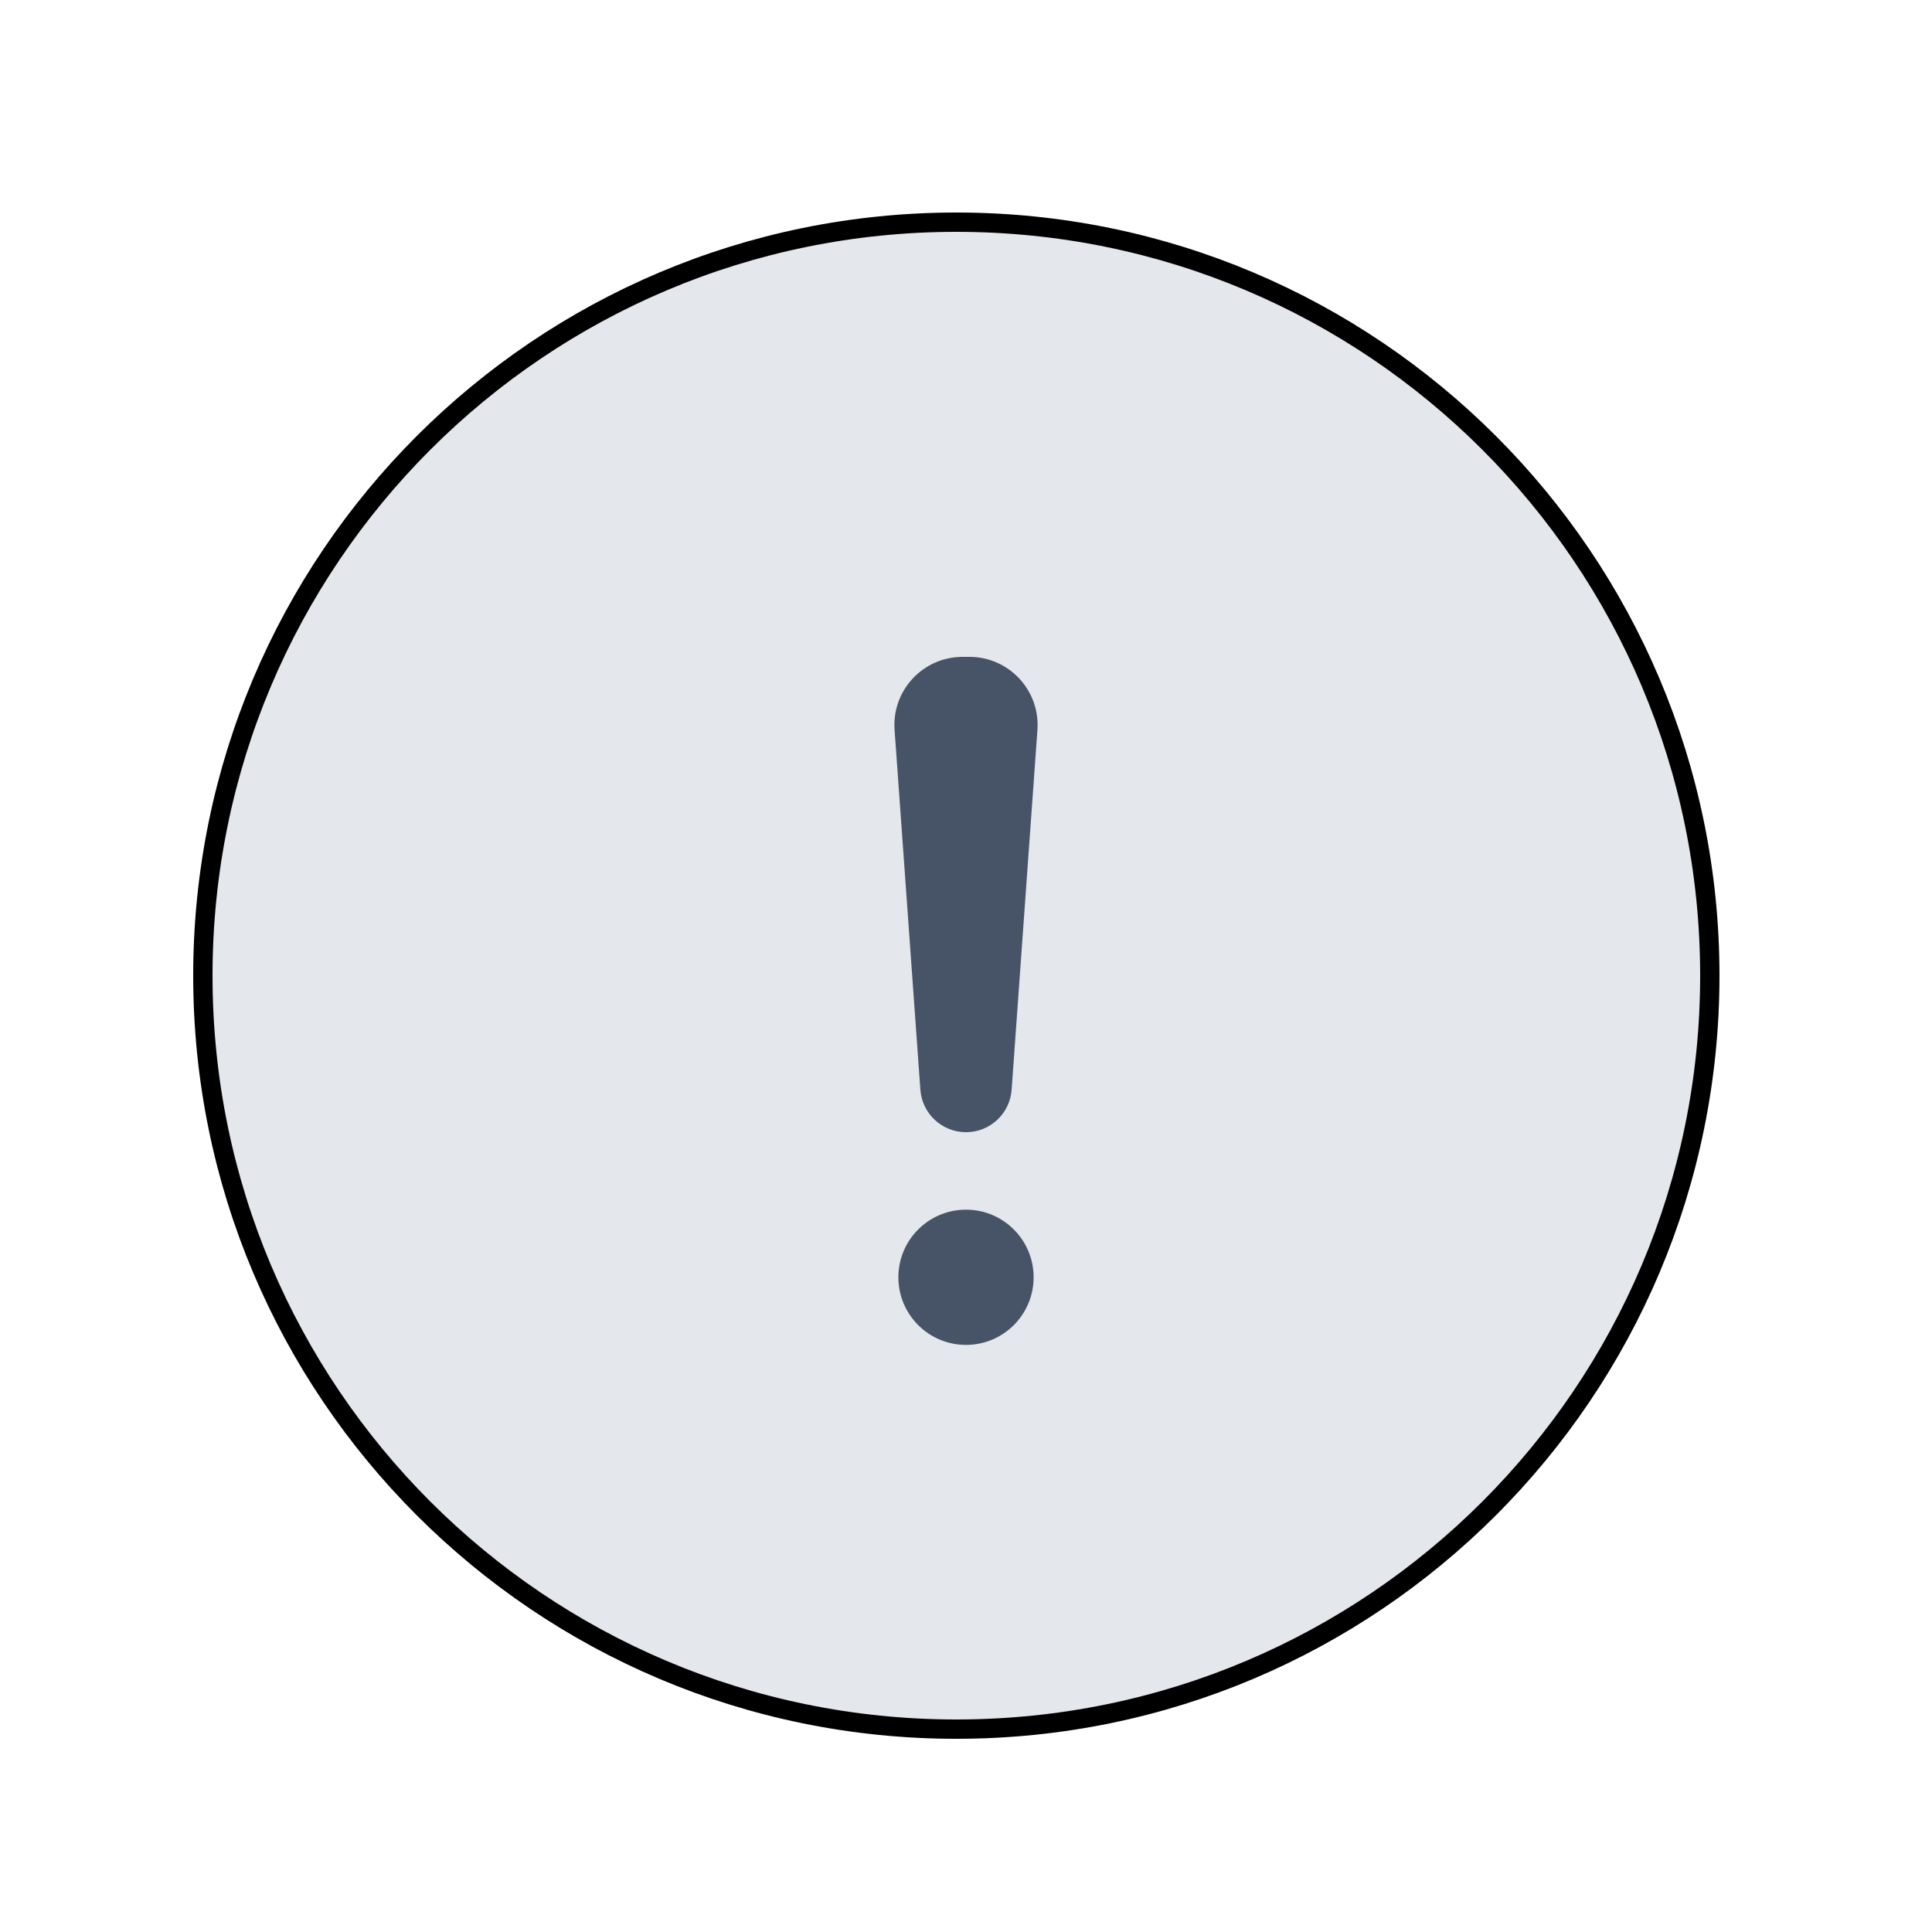
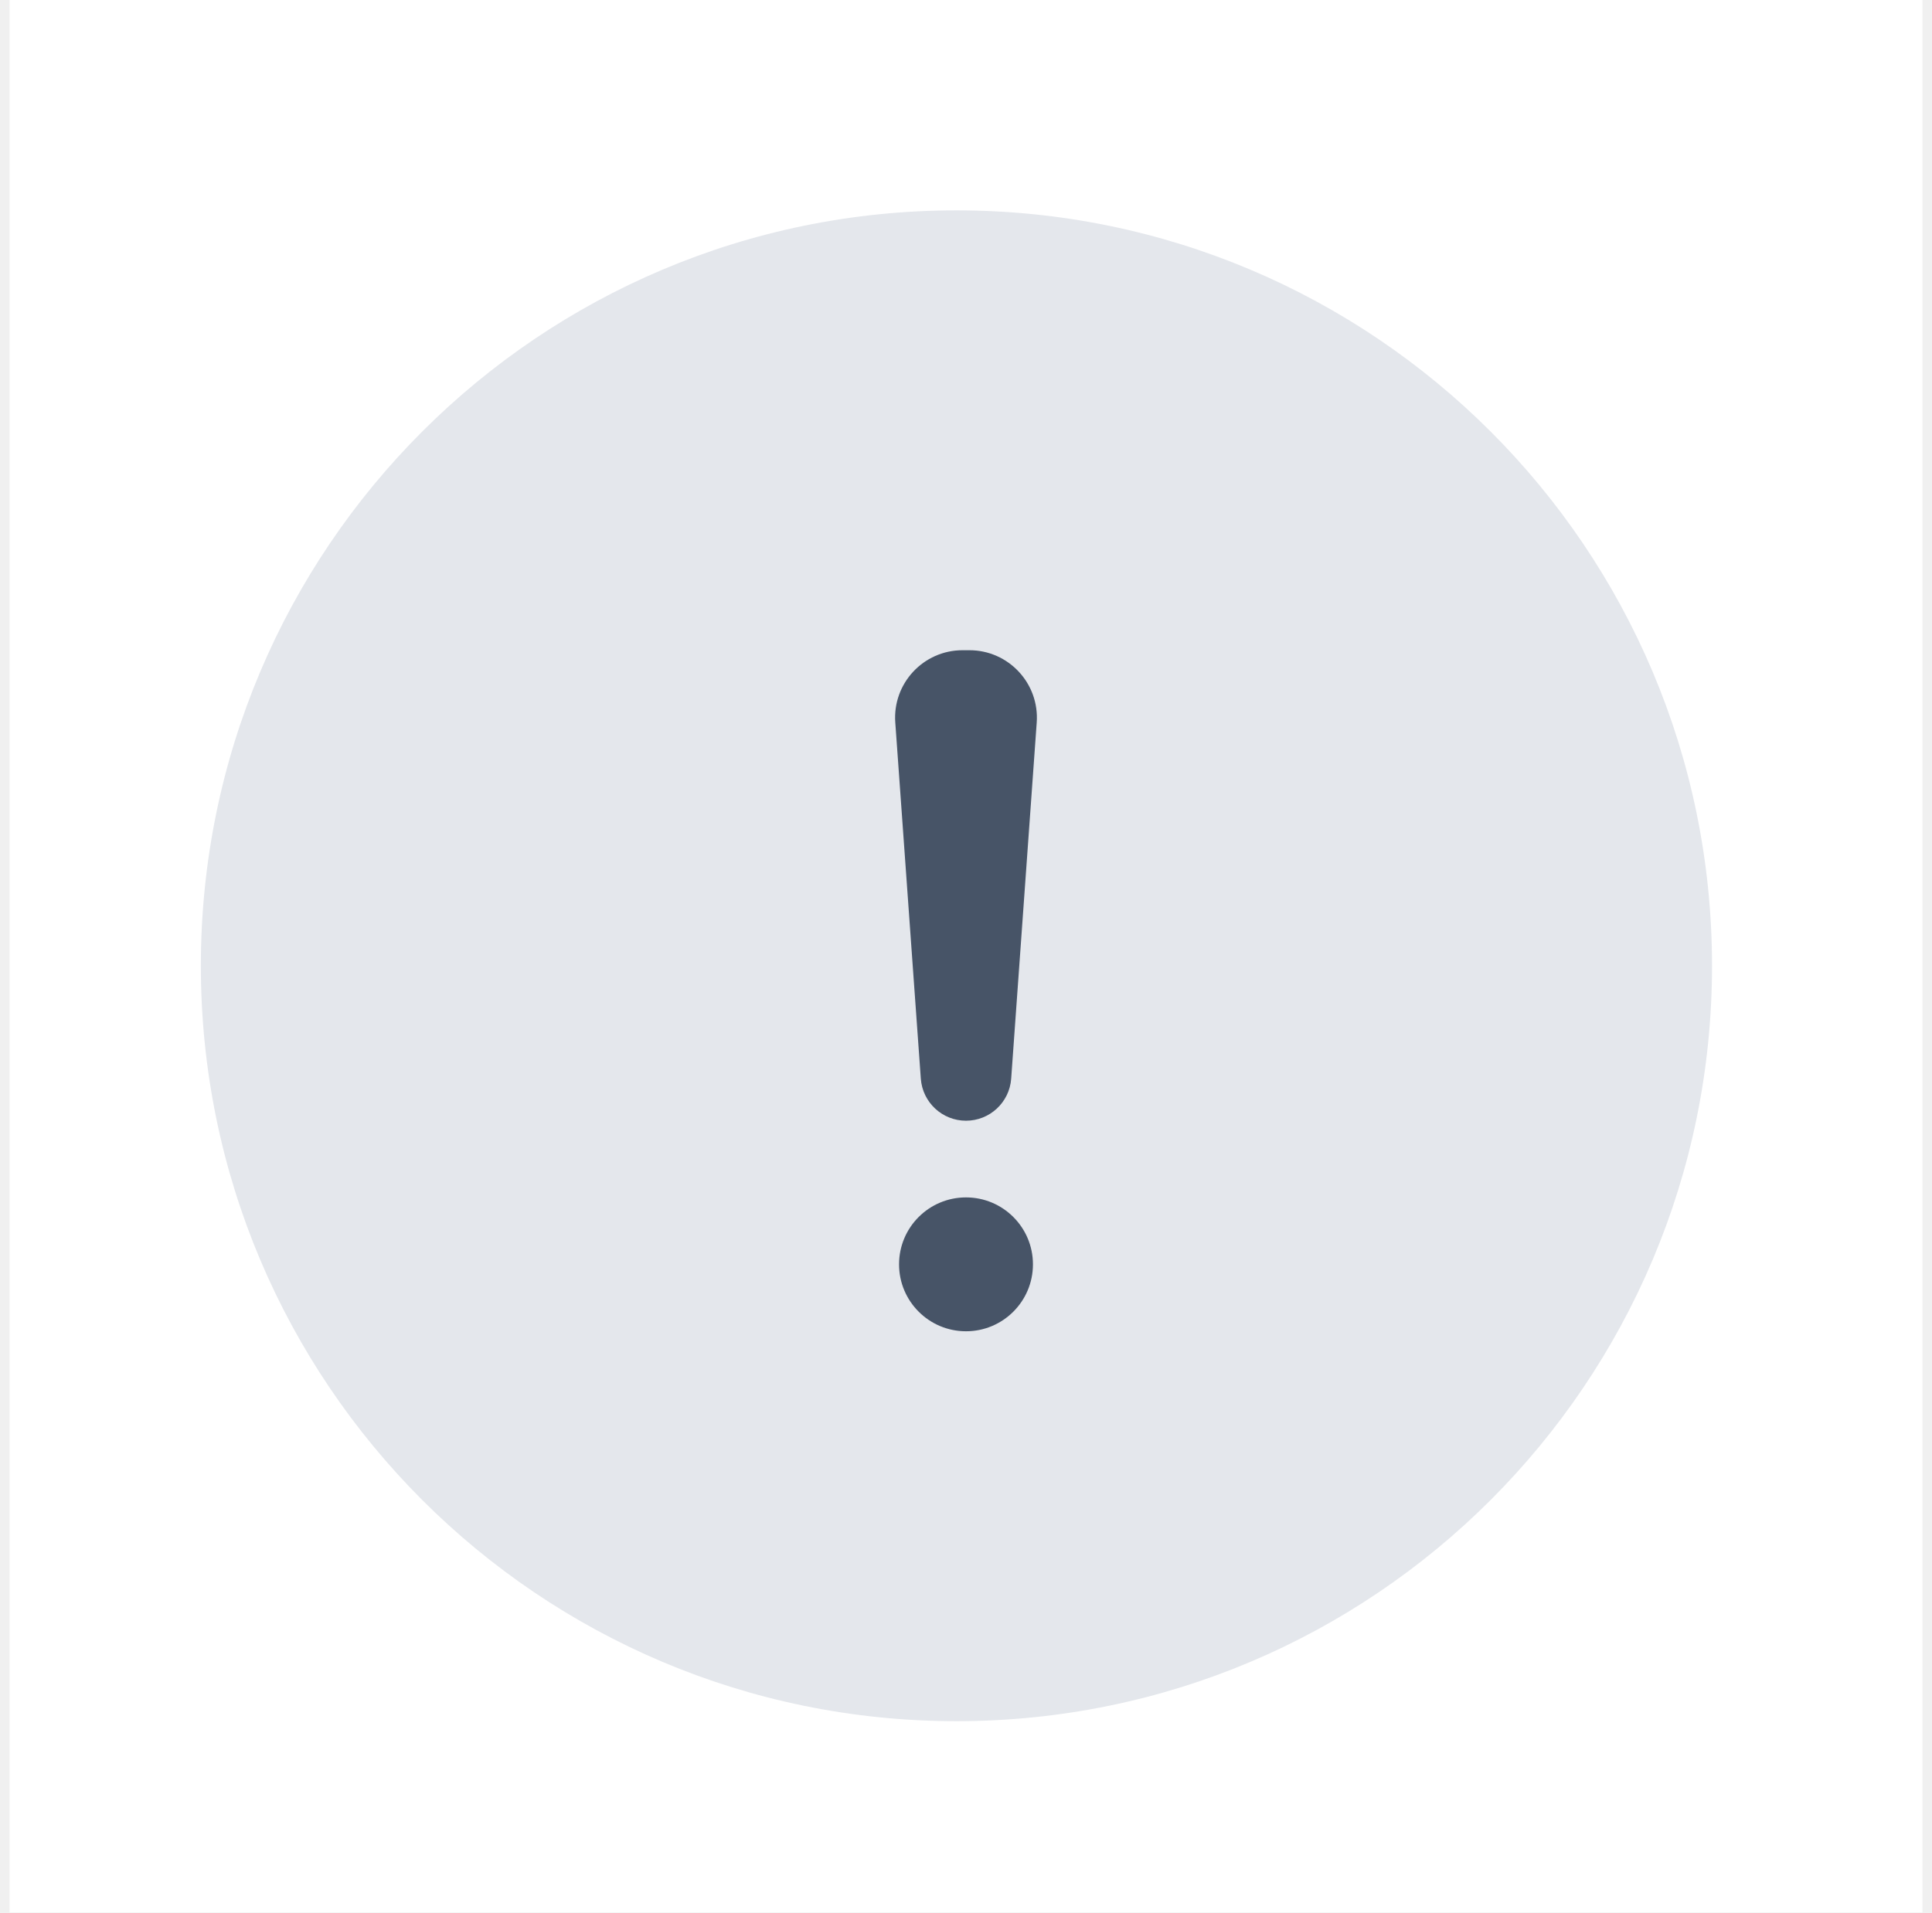
- <svg xmlns="http://www.w3.org/2000/svg" width="100" height="100" viewBox="0 0 100 100" fill="none">
-   <rect width="100" height="100" fill="white" />
-   <circle cx="49.5" cy="50.5" r="39" fill="#E4E7EC" stroke="black" />
-   <path fill-rule="evenodd" clip-rule="evenodd" d="M49.821 34C47.773 34 46.156 35.737 46.303 37.779L47.638 56.403C47.727 57.642 48.758 58.602 50 58.602C51.242 58.602 52.273 57.642 52.362 56.403L53.697 37.779C53.843 35.737 52.226 34 50.179 34H49.821ZM50 62.612C51.933 62.612 53.5 64.179 53.5 66.112C53.5 68.045 51.933 69.612 50 69.612C48.067 69.612 46.5 68.045 46.5 66.112C46.5 64.179 48.067 62.612 50 62.612Z" fill="#475467" />
+ <svg xmlns="http://www.w3.org/2000/svg" width="101" height="100" viewBox="0 0 101 100" fill="none">
+   <rect width="100" height="100" transform="translate(0.5)" fill="white" />
+   <circle cx="50" cy="50.5" r="39.5" fill="#E4E7EC" />
+   <path fill-rule="evenodd" clip-rule="evenodd" d="M50.321 34C48.273 34 46.656 35.737 46.803 37.779L48.138 56.403C48.227 57.642 49.258 58.602 50.5 58.602C51.742 58.602 52.773 57.642 52.862 56.403L54.197 37.779C54.343 35.737 52.726 34 50.679 34H50.321ZM50.5 62.612C52.433 62.612 54 64.179 54 66.112C54 68.045 52.433 69.612 50.5 69.612C48.567 69.612 47 68.045 47 66.112C47 64.179 48.567 62.612 50.5 62.612Z" fill="#475467" />
</svg>
